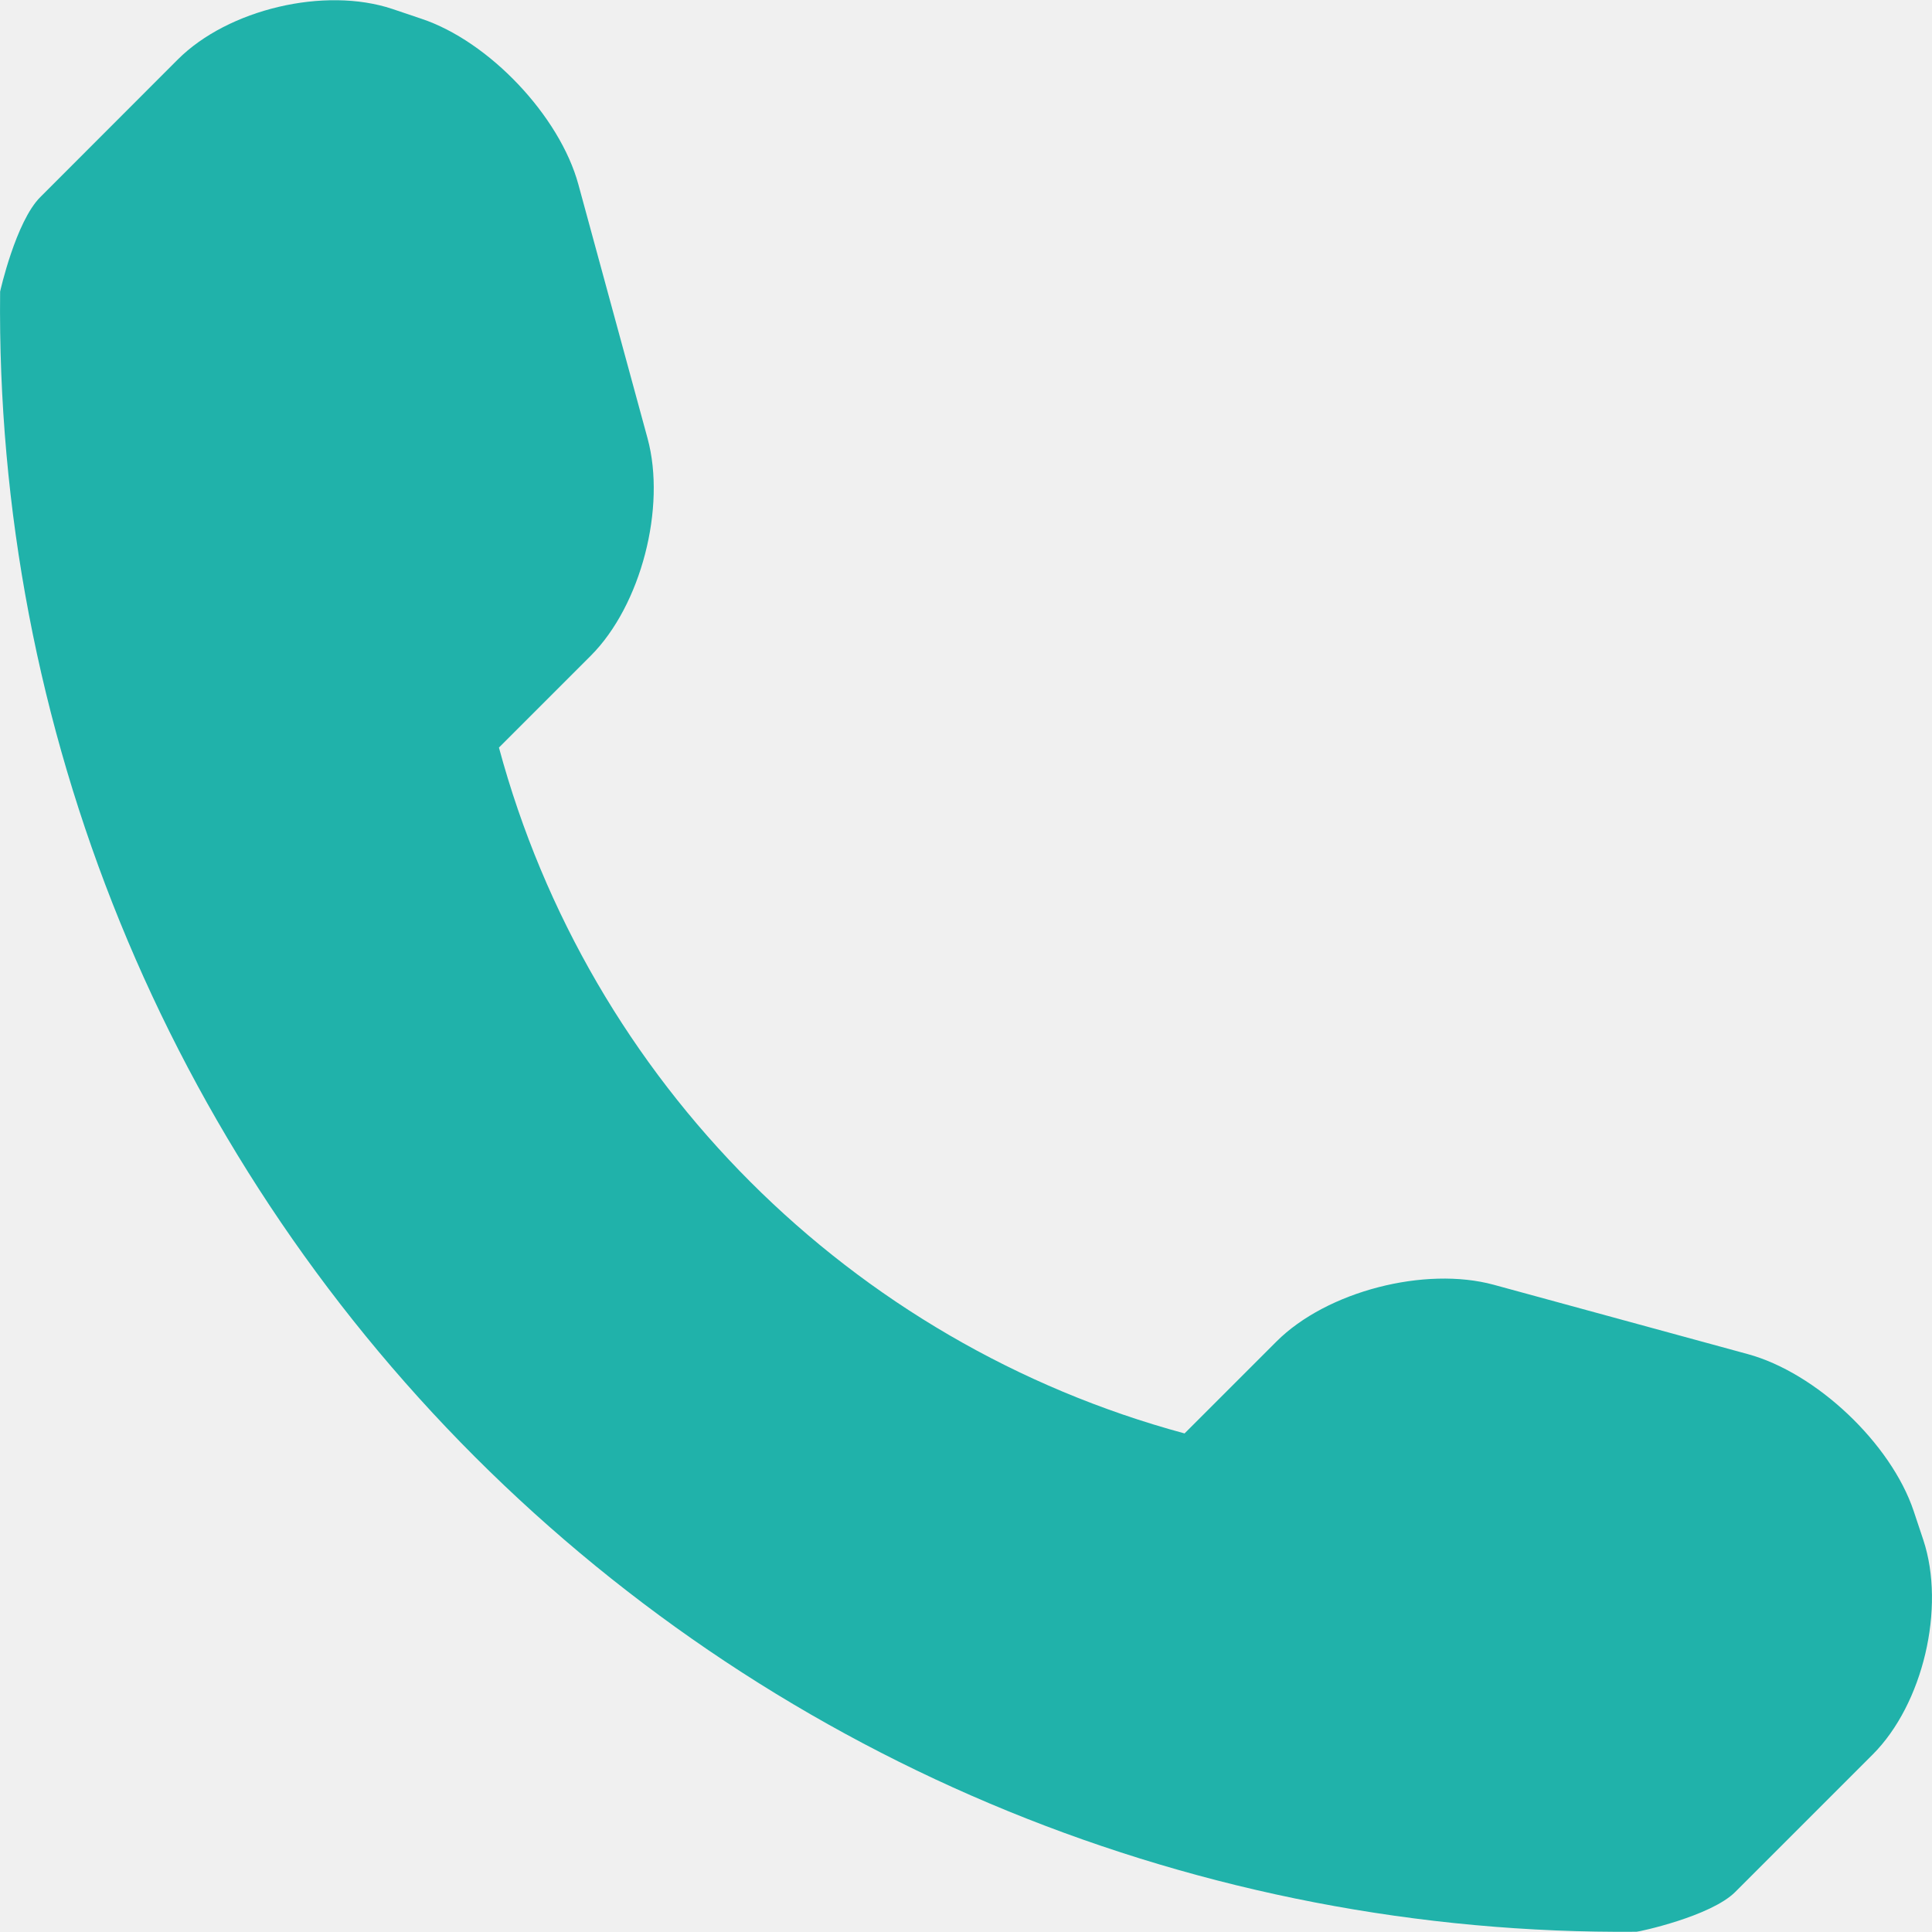
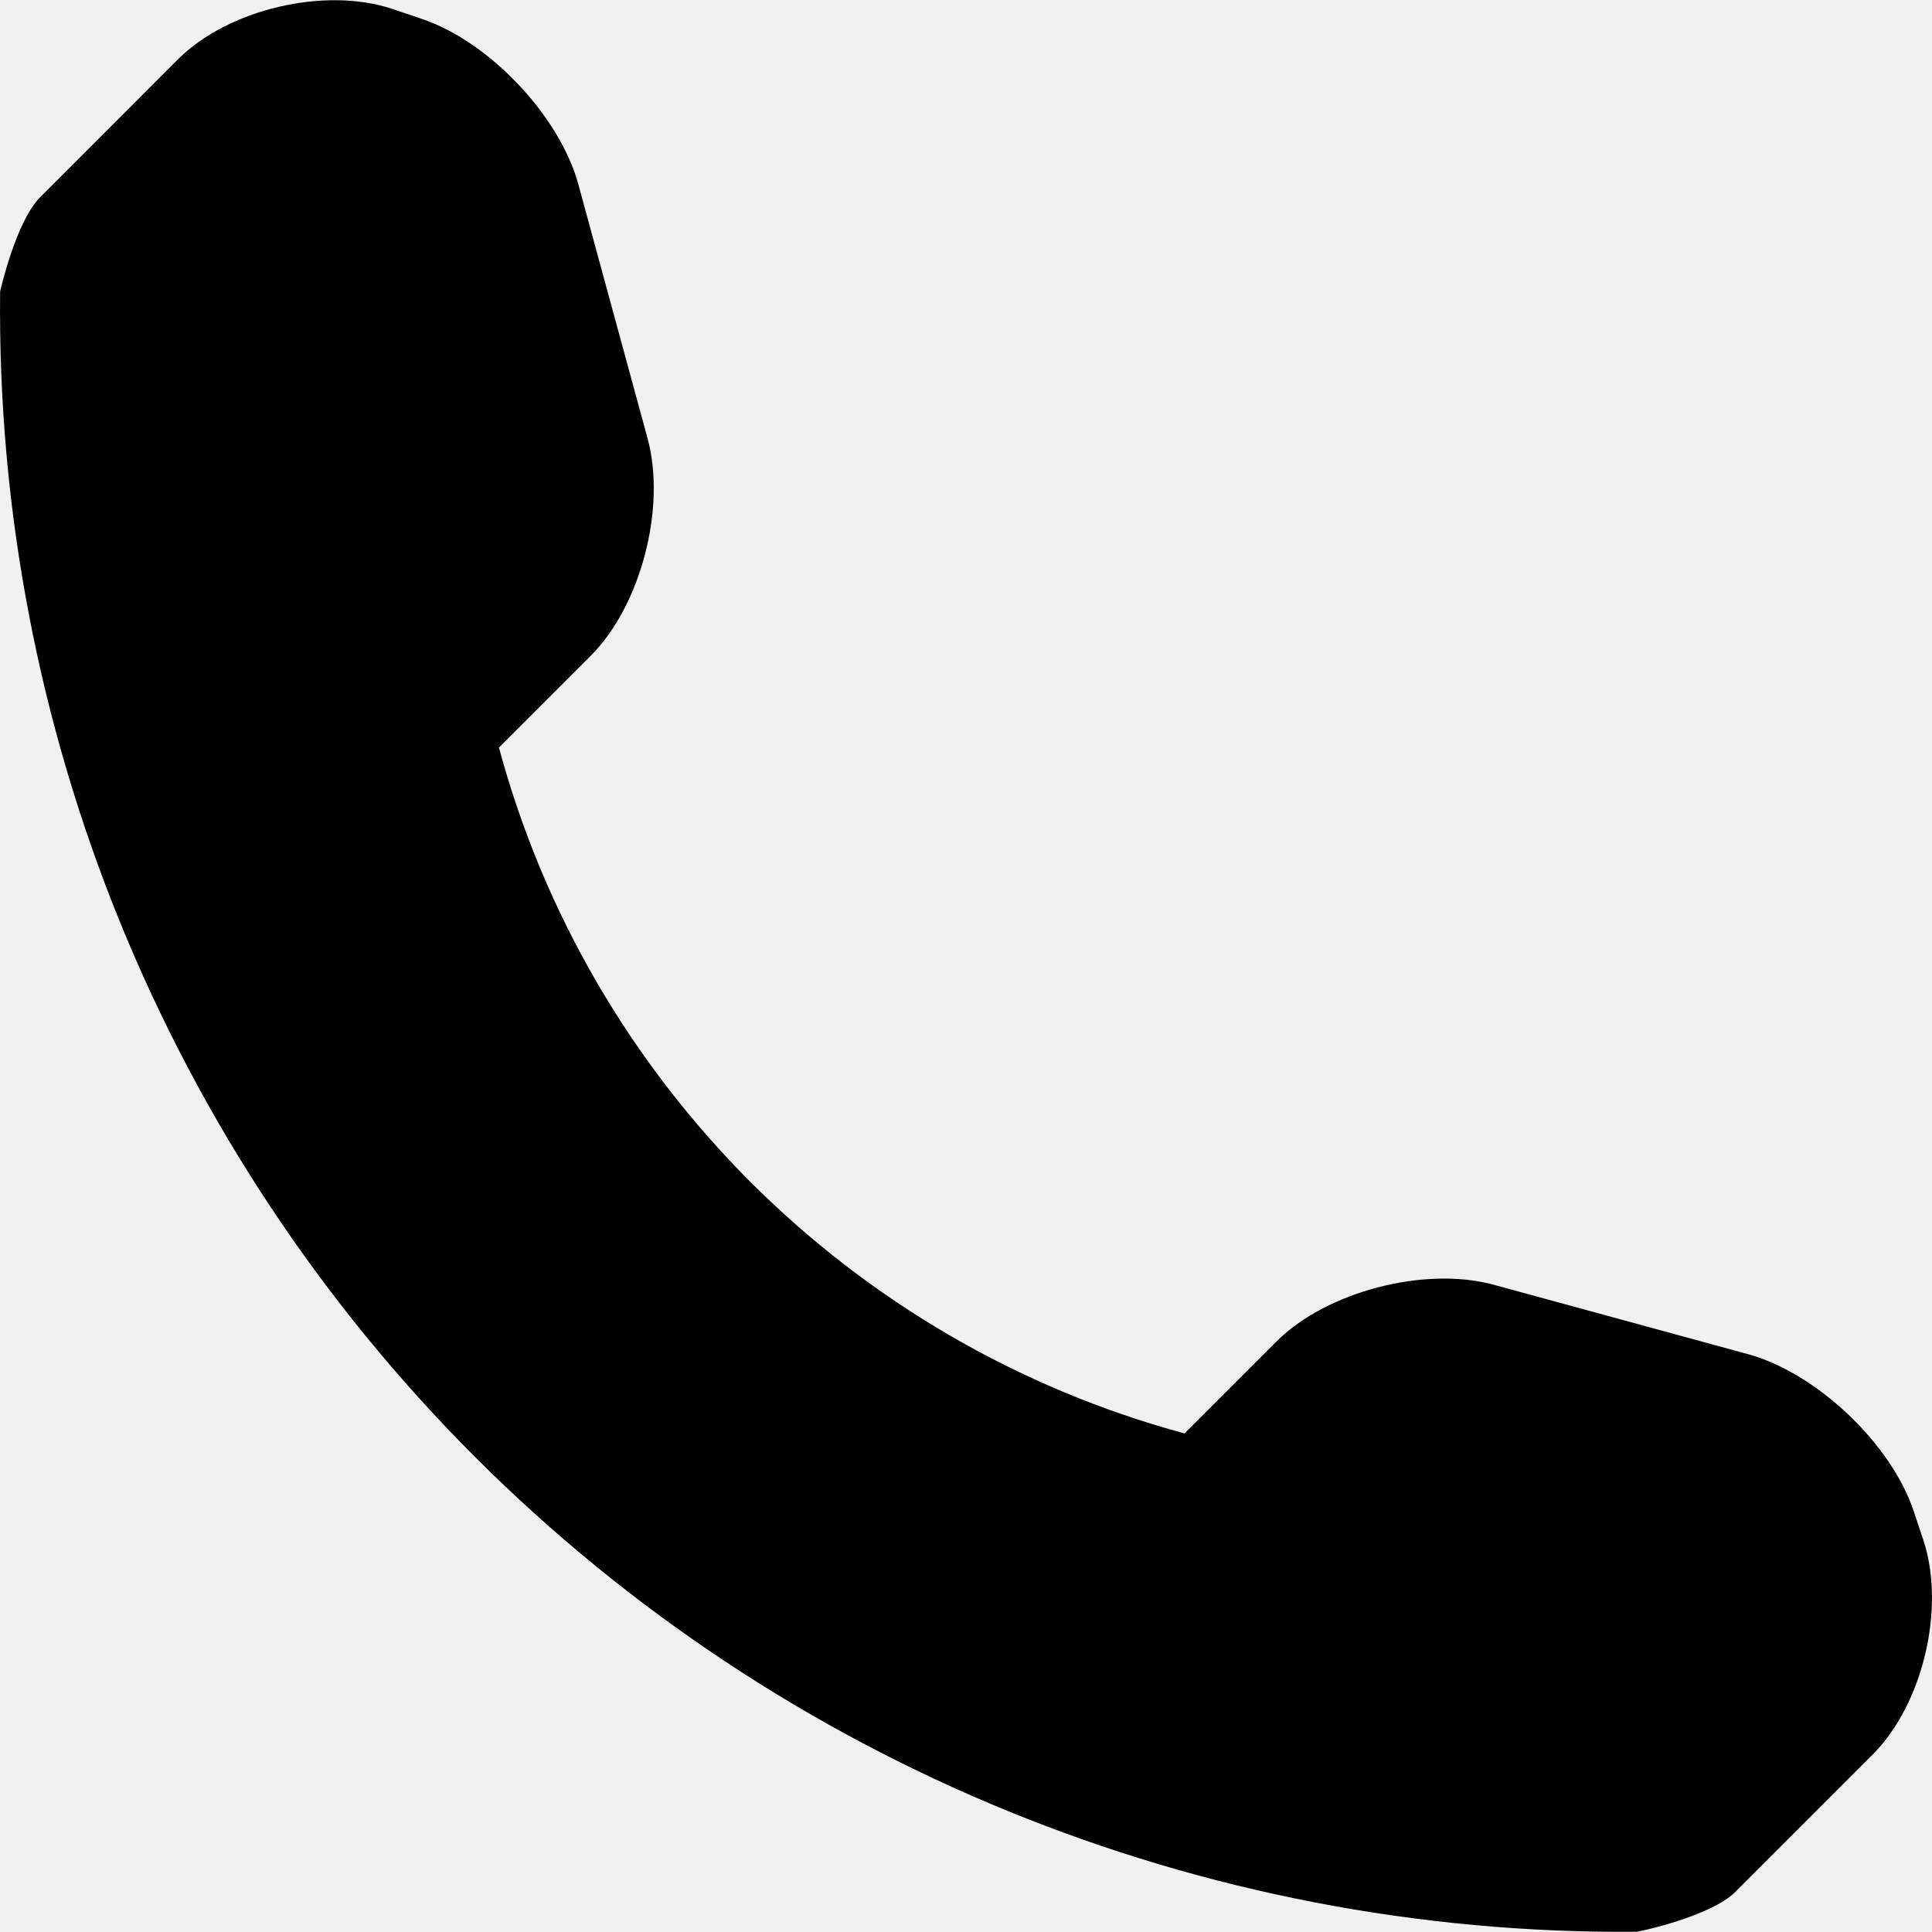
- <svg xmlns="http://www.w3.org/2000/svg" width="16" height="16" viewBox="0 0 16 16" fill="none">
+ <svg xmlns="http://www.w3.org/2000/svg" width="16" height="16" viewBox="0 0 16 16">
  <g clip-path="url(#clip0_1_1453)">
-     <path d="M15.928 12.753L15.848 12.513C15.66 11.953 15.041 11.368 14.474 11.214L12.371 10.64C11.802 10.485 10.988 10.693 10.571 11.11L9.81 11.871C7.046 11.124 4.878 8.956 4.132 6.191L4.892 5.431C5.309 5.014 5.518 4.202 5.363 3.631L4.79 1.528C4.635 0.959 4.049 0.341 3.489 0.155L3.249 0.074C2.689 -0.113 1.889 0.076 1.472 0.493L0.334 1.632C0.131 1.834 0.001 2.413 0.001 2.415C-0.039 6.028 1.378 9.509 3.933 12.065C6.483 14.614 9.951 16.029 13.553 15.998C13.572 15.998 14.168 15.871 14.371 15.668L15.509 14.53C15.926 14.113 16.114 13.314 15.928 12.753Z" fill="#20B2AA" />
+     <path d="M15.928 12.753L15.848 12.513C15.66 11.953 15.041 11.368 14.474 11.214L12.371 10.64C11.802 10.485 10.988 10.693 10.571 11.11L9.81 11.871C7.046 11.124 4.878 8.956 4.132 6.191L4.892 5.431C5.309 5.014 5.518 4.202 5.363 3.631L4.79 1.528C4.635 0.959 4.049 0.341 3.489 0.155L3.249 0.074C2.689 -0.113 1.889 0.076 1.472 0.493L0.334 1.632C0.131 1.834 0.001 2.413 0.001 2.415C-0.039 6.028 1.378 9.509 3.933 12.065C6.483 14.614 9.951 16.029 13.553 15.998C13.572 15.998 14.168 15.871 14.371 15.668L15.509 14.53C15.926 14.113 16.114 13.314 15.928 12.753Z" />
  </g>
  <defs>
    <clipPath id="clip0_1_1453">
      <rect width="16" height="16" fill="white" />
    </clipPath>
  </defs>
</svg>
